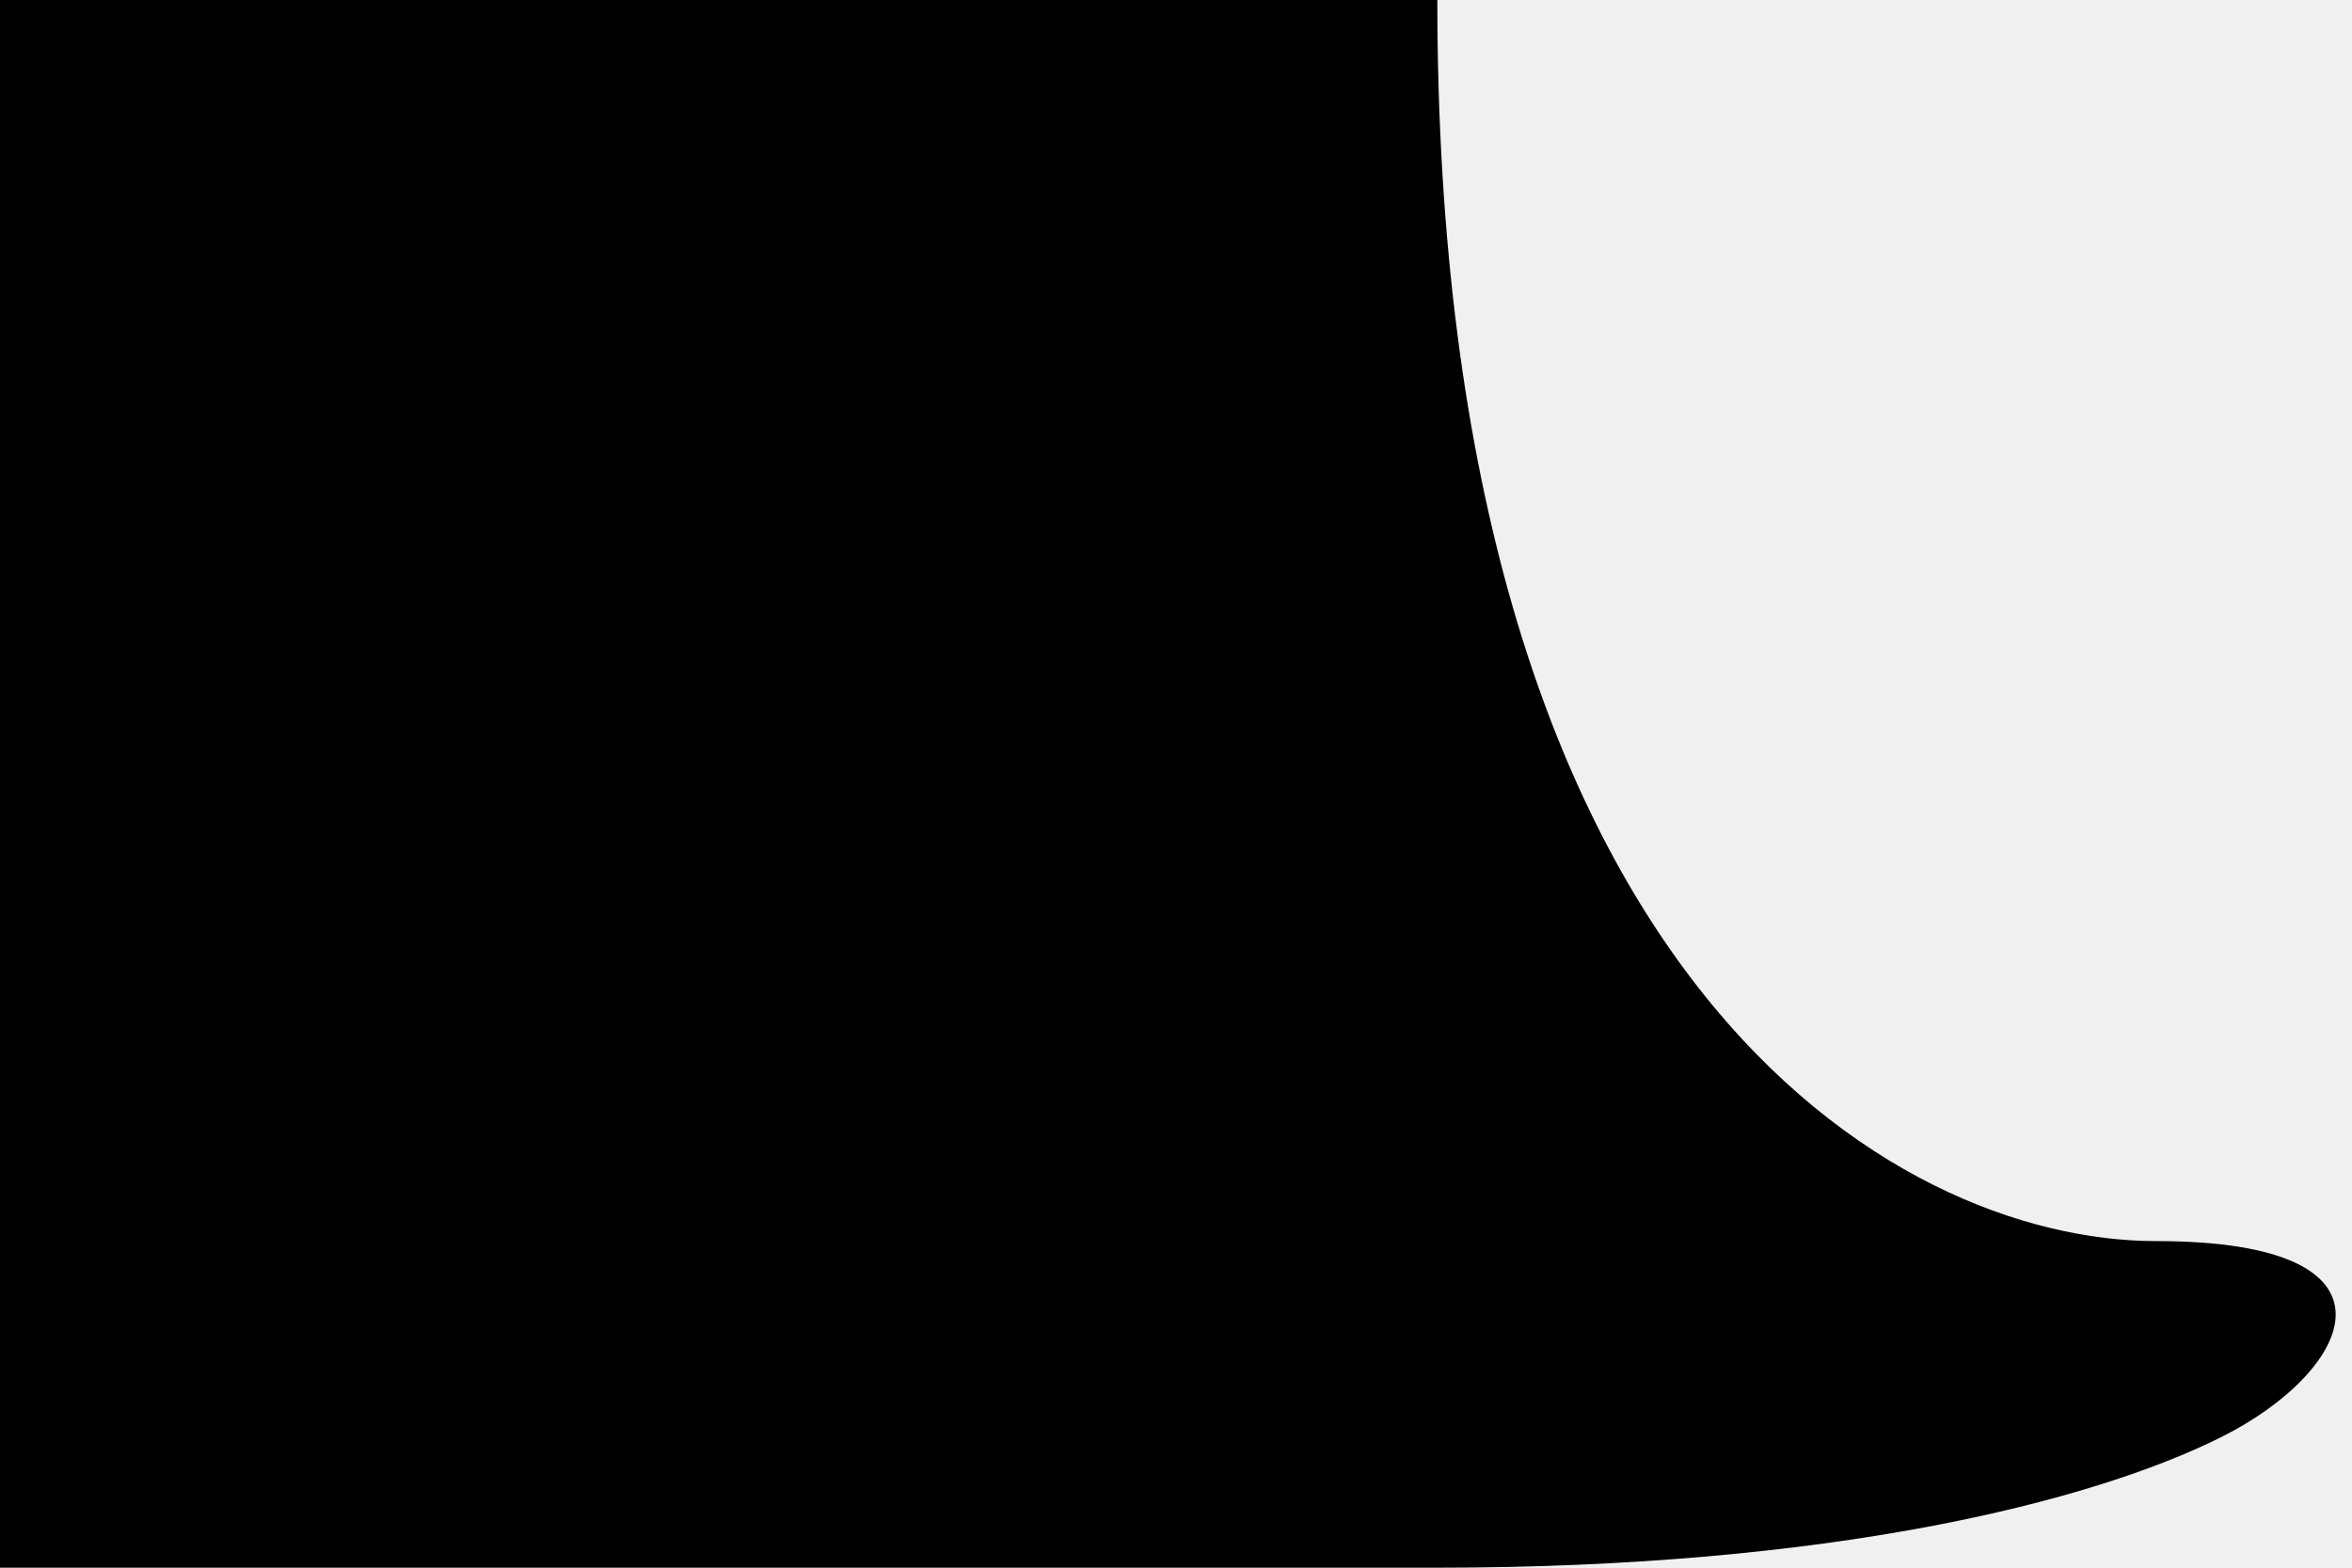
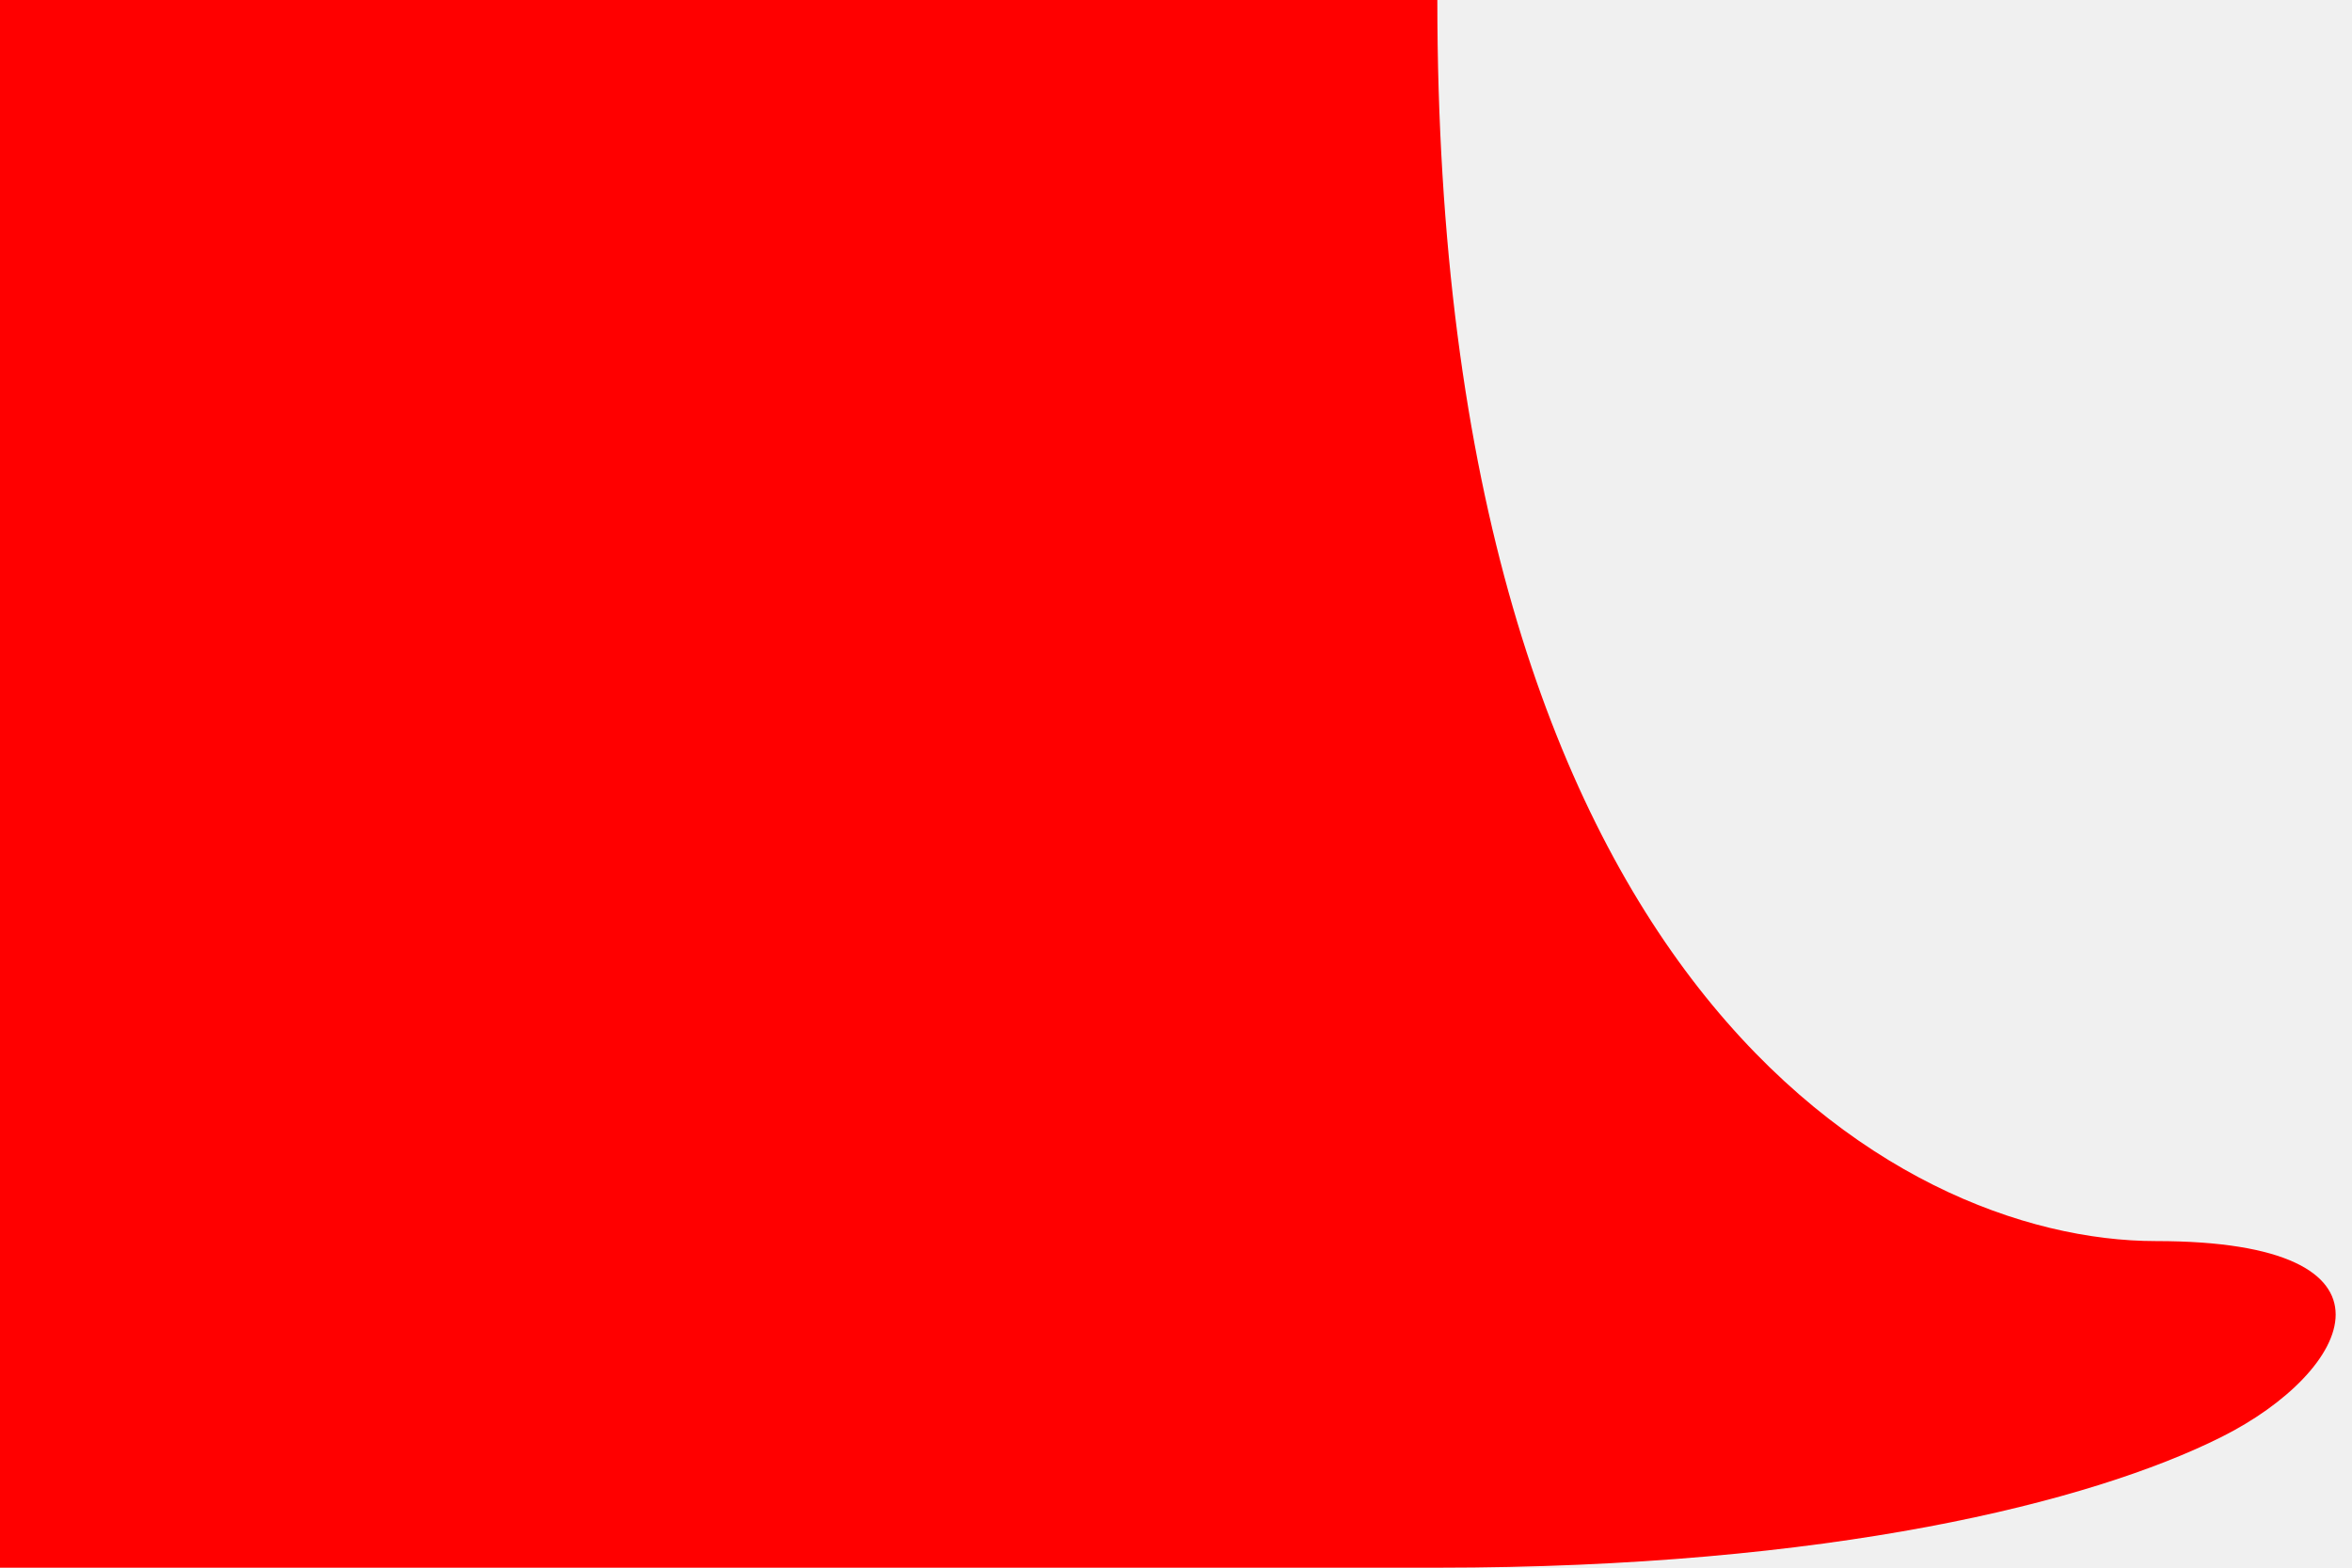
<svg xmlns="http://www.w3.org/2000/svg" width="18" height="12" viewBox="0 0 18 12" fill="none">
  <g clip-path="url(#clip0_1623_72209)">
-     <path fill-rule="evenodd" clip-rule="evenodd" d="M11 3.40004e-05C11 7.5 14.499 9.5 16.5 9.5C18.5 9.5 18 10.5 17 11C16 11.5 14 12 11 12H0V0L11 3.40004e-05Z" fill="#000" />
+     <path fill-rule="evenodd" clip-rule="evenodd" d="M11 3.40004e-05C11 7.5 14.499 9.5 16.5 9.5C18.5 9.5 18 10.5 17 11C16 11.5 14 12 11 12H0V0L11 3.40004e-05Z" fill="#FF0000" />
  </g>
  <defs>
    <clipPath id="clip0_1623_72209">
      <rect width="18" height="12" fill="white" />
    </clipPath>
  </defs>
</svg>
